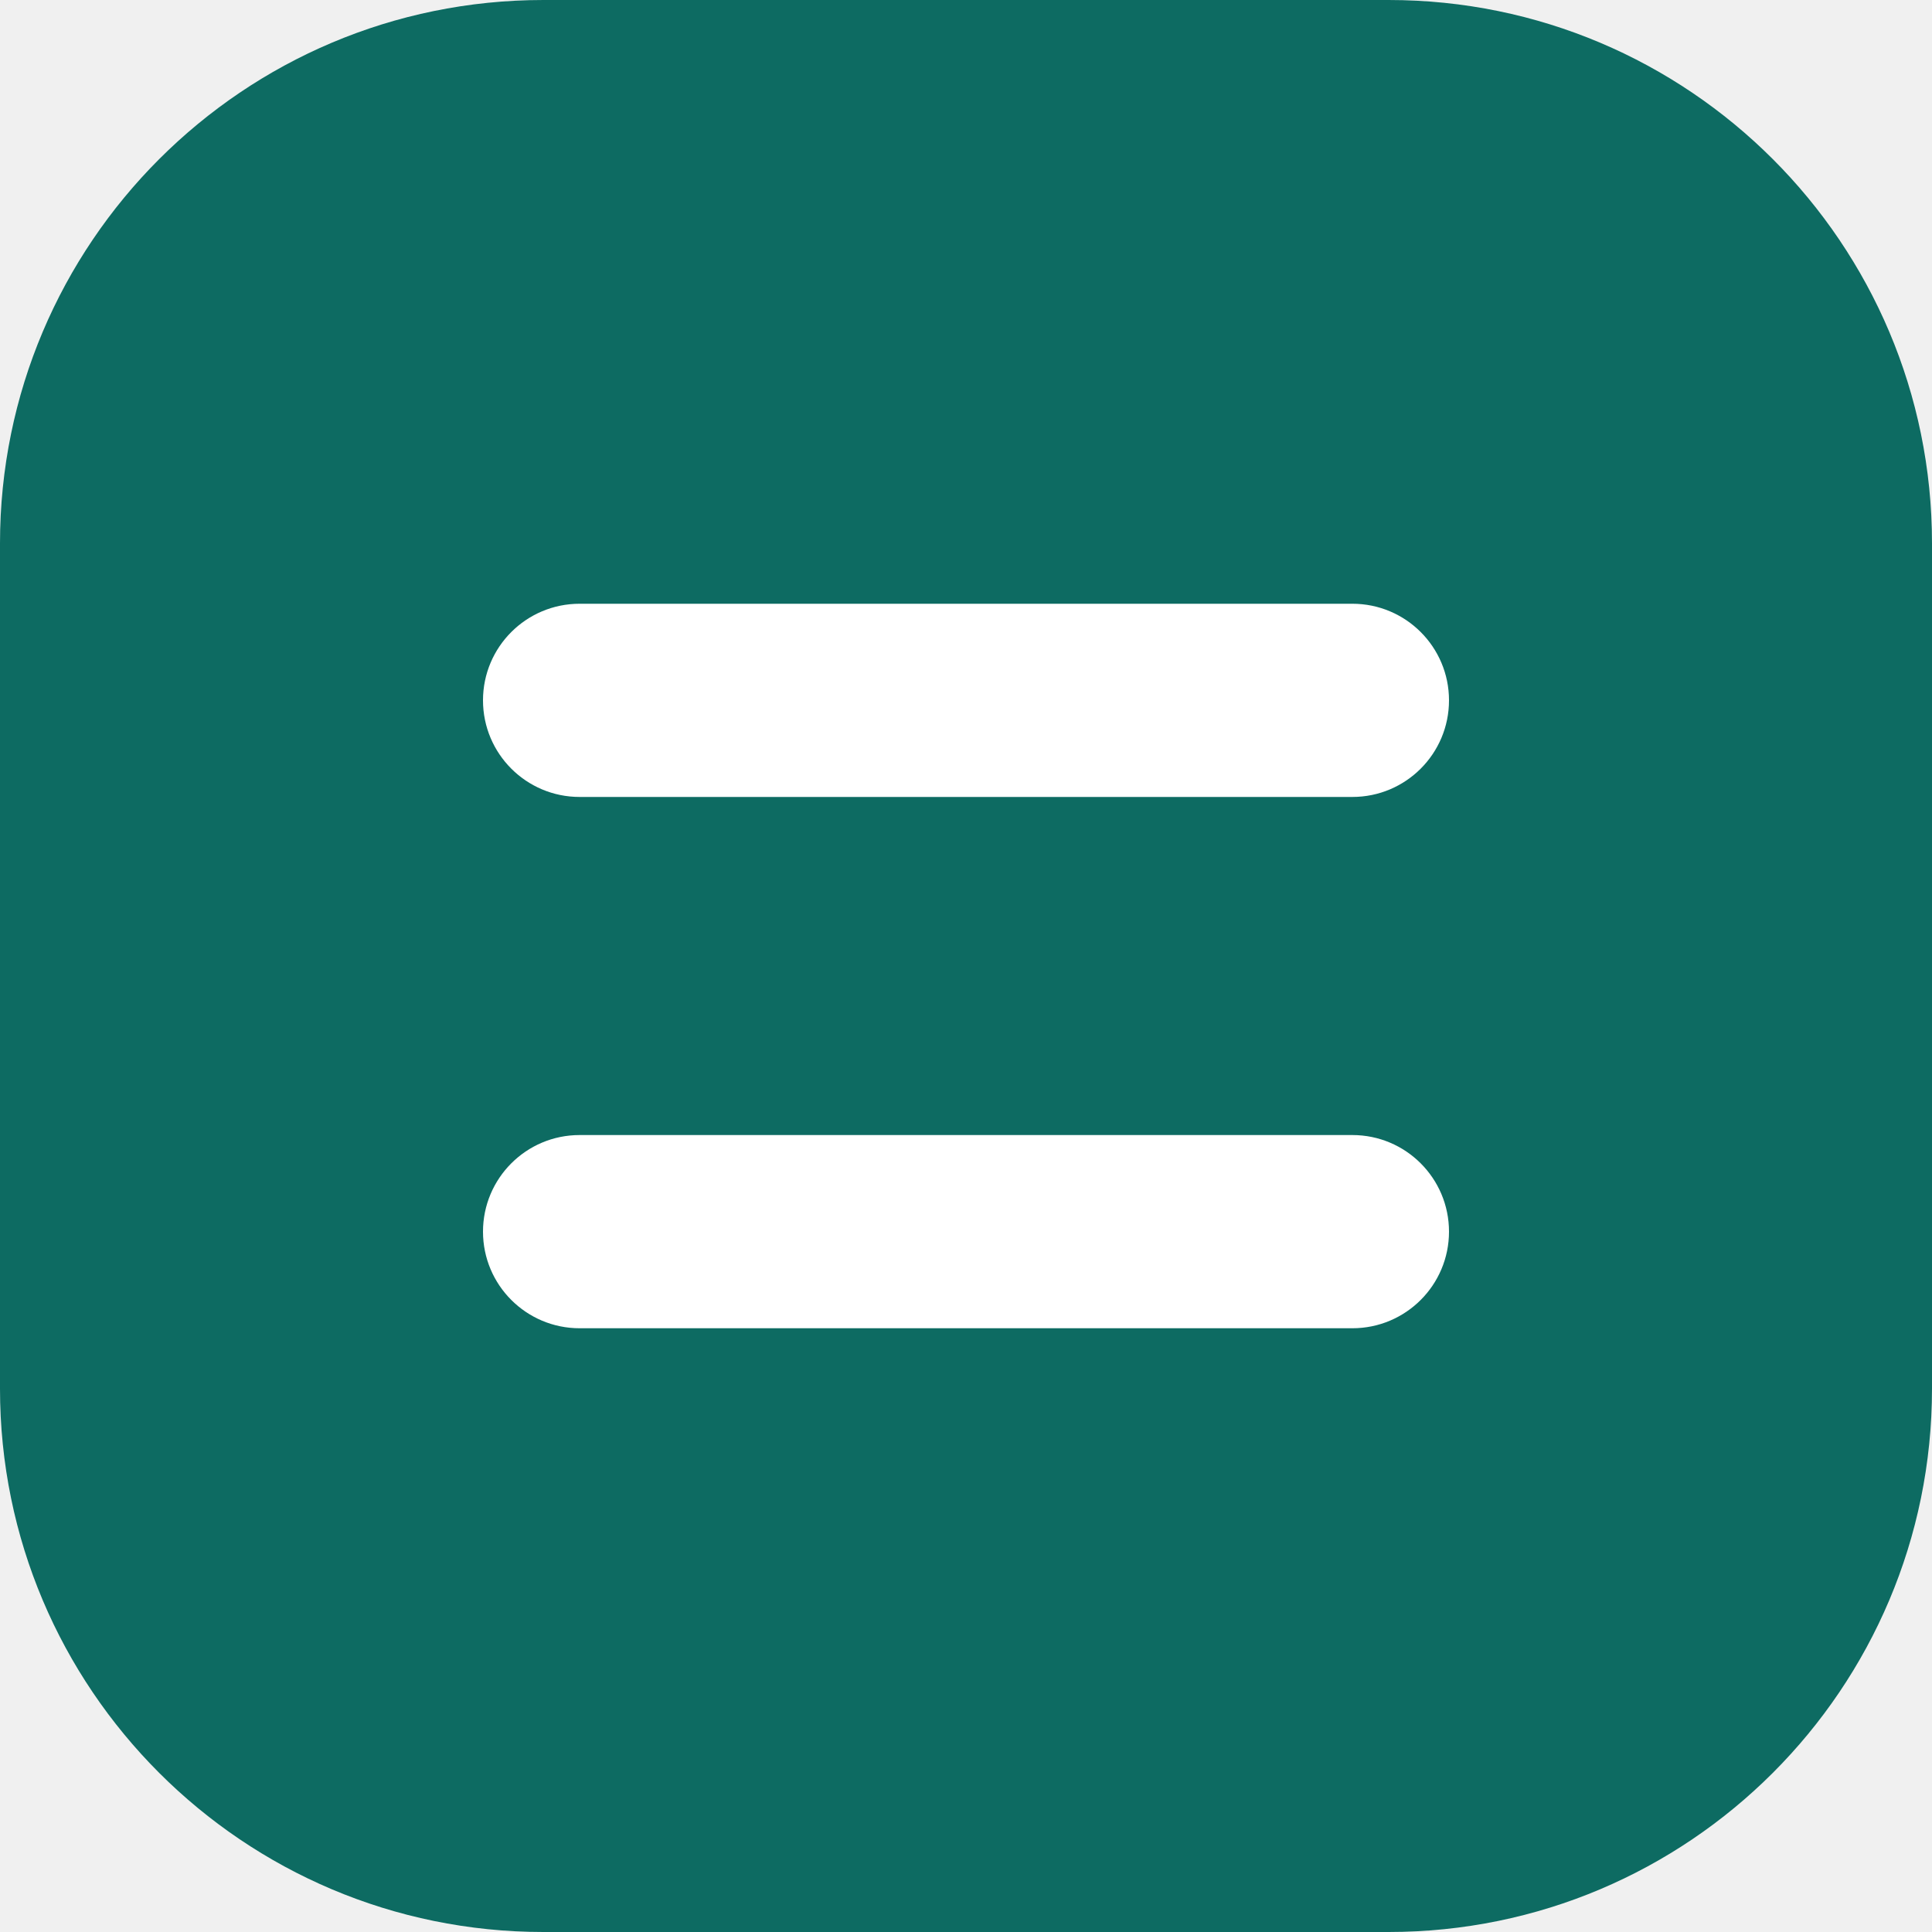
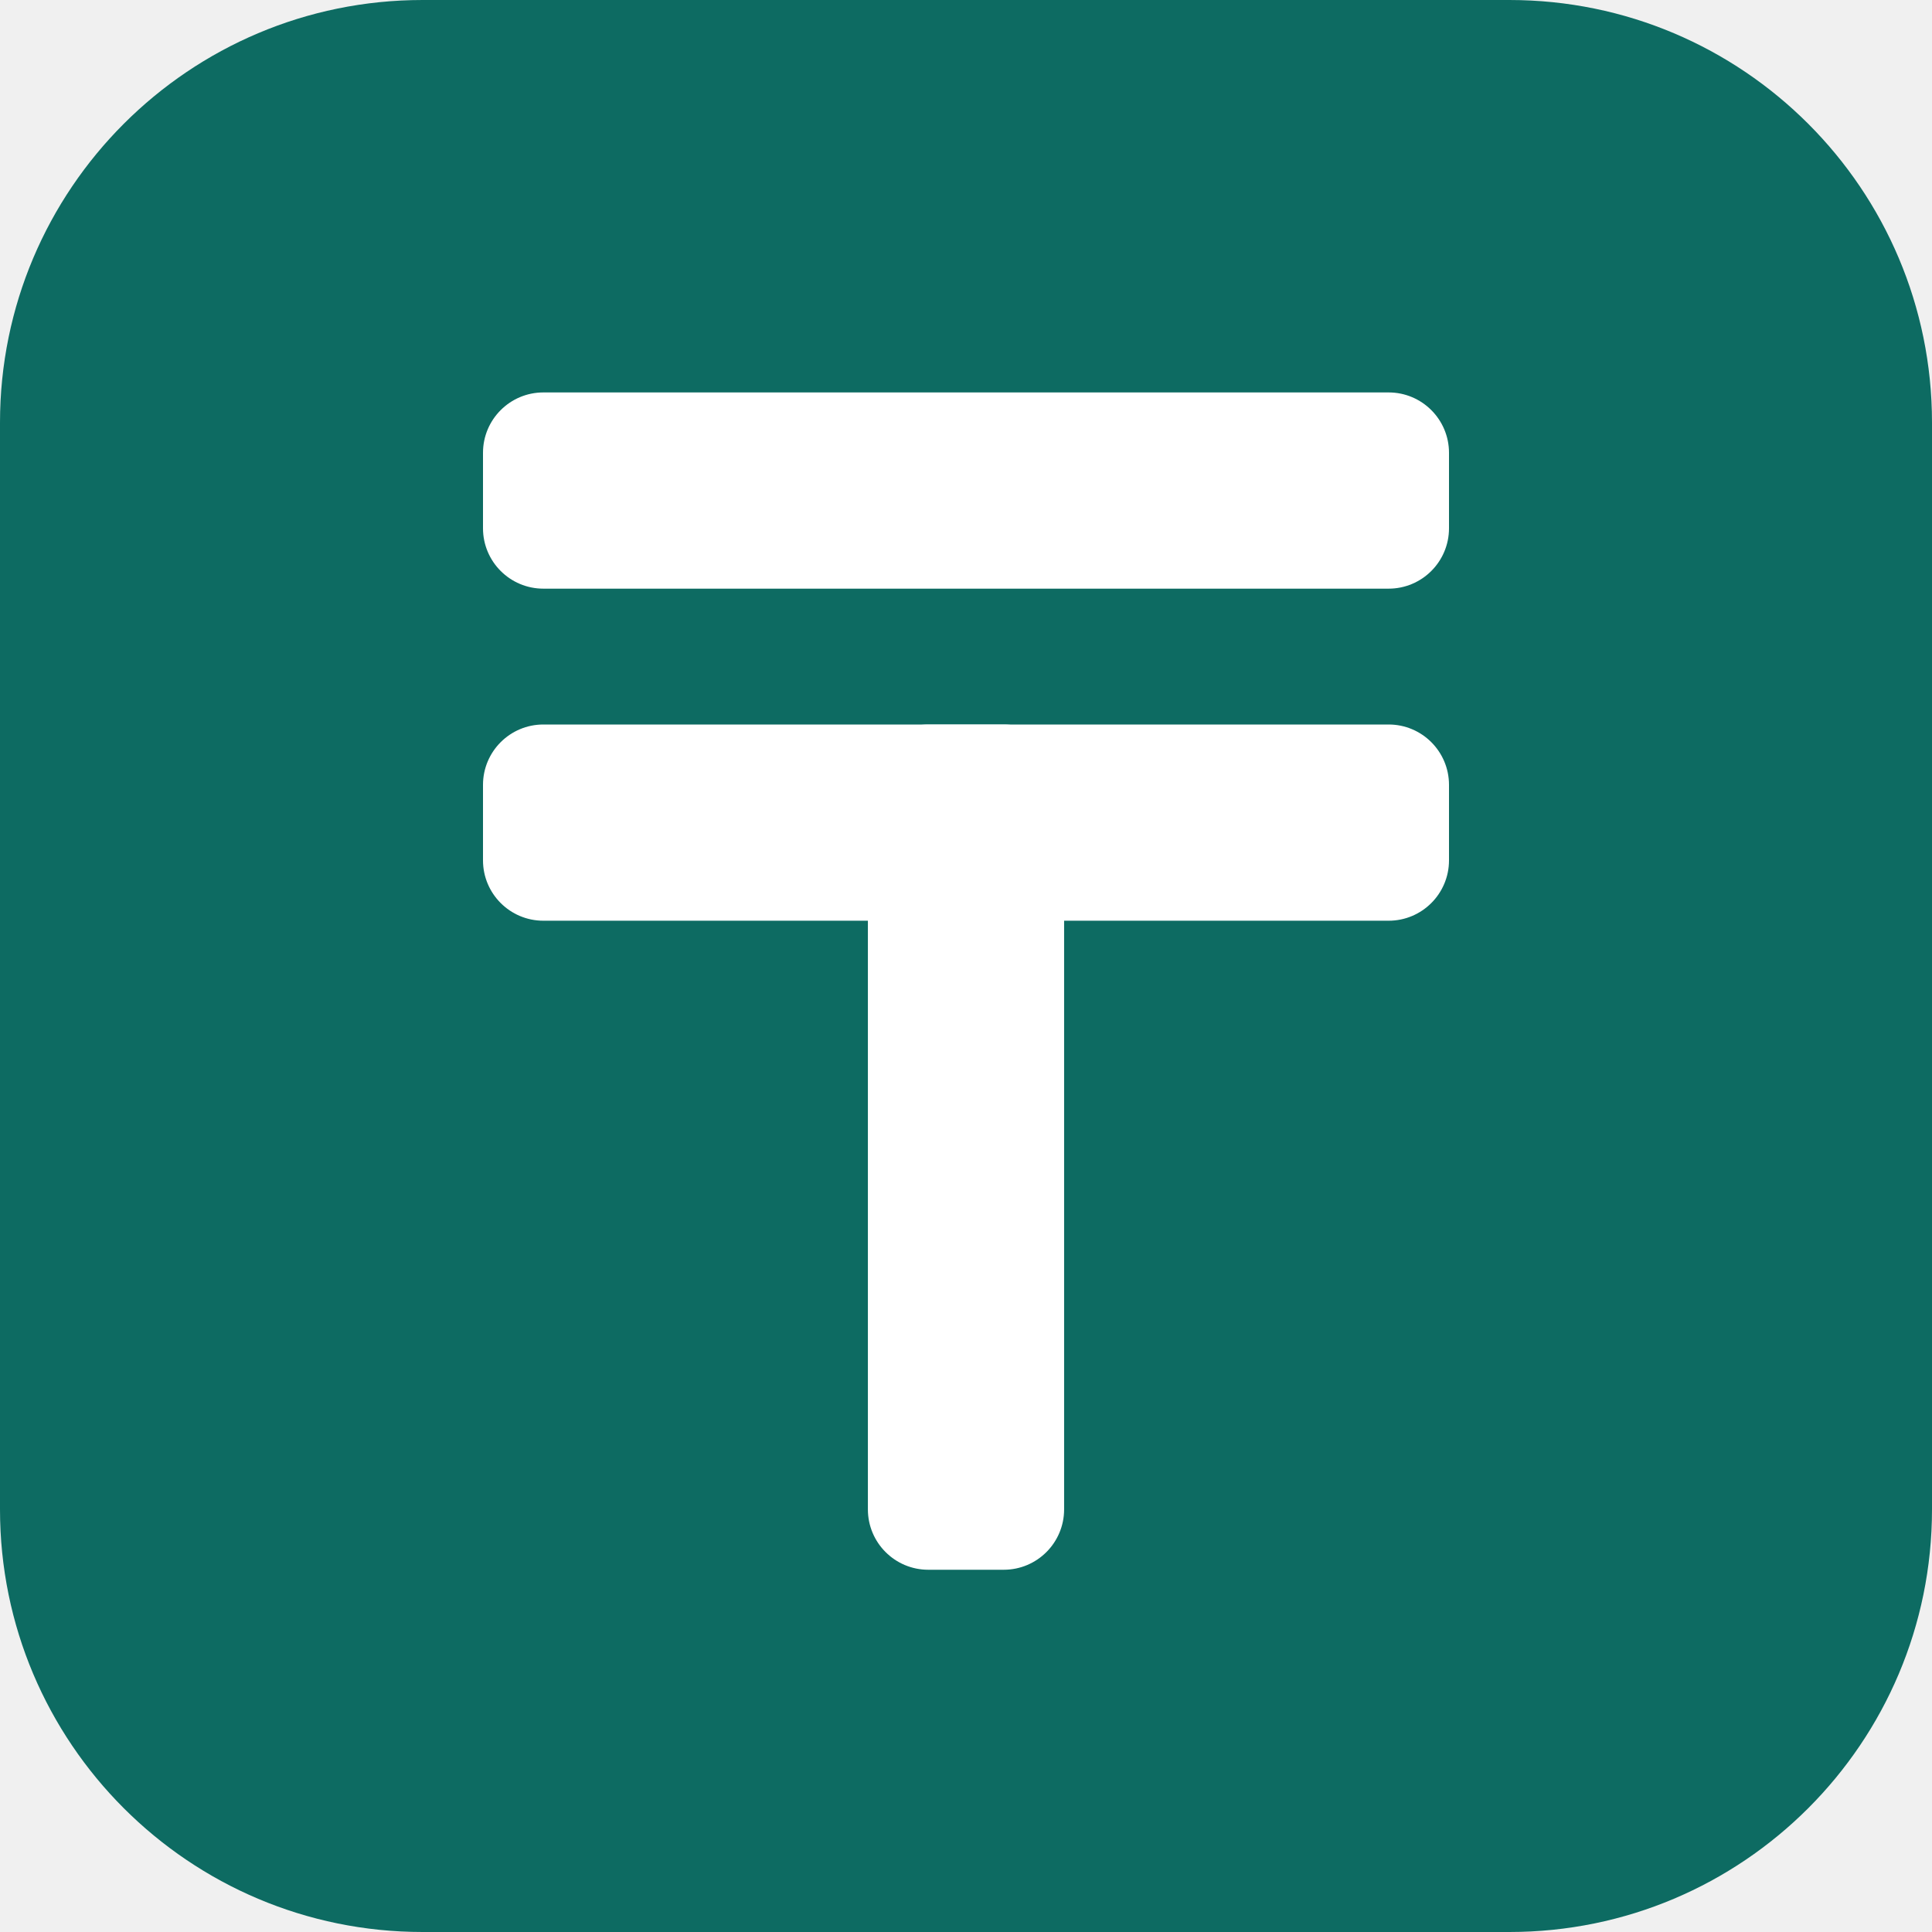
- <svg xmlns="http://www.w3.org/2000/svg" viewBox="0 0 32 32">
-   <rect width="32" height="32" rx="9" fill="#0d6b62" />
-   <rect x="8" y="10" width="16" height="3.2" rx="1.6" fill="#fff" />
-   <rect x="8" y="18.8" width="16" height="3.2" rx="1.6" fill="#fff" />
+ <svg xmlns="http://www.w3.org/2000/svg" viewBox="0 0 64 64">
+   <rect width="64" height="64" rx="14" fill="#0d6b62" />
+   <rect x="16" y="13" width="32" height="6.5" rx="2" fill="#fff" />
+   <rect x="16" y="24" width="32" height="6.5" rx="2" fill="#fff" />
+   <rect x="28.75" y="24" width="6.5" height="28" rx="2" fill="#fff" />
</svg>
